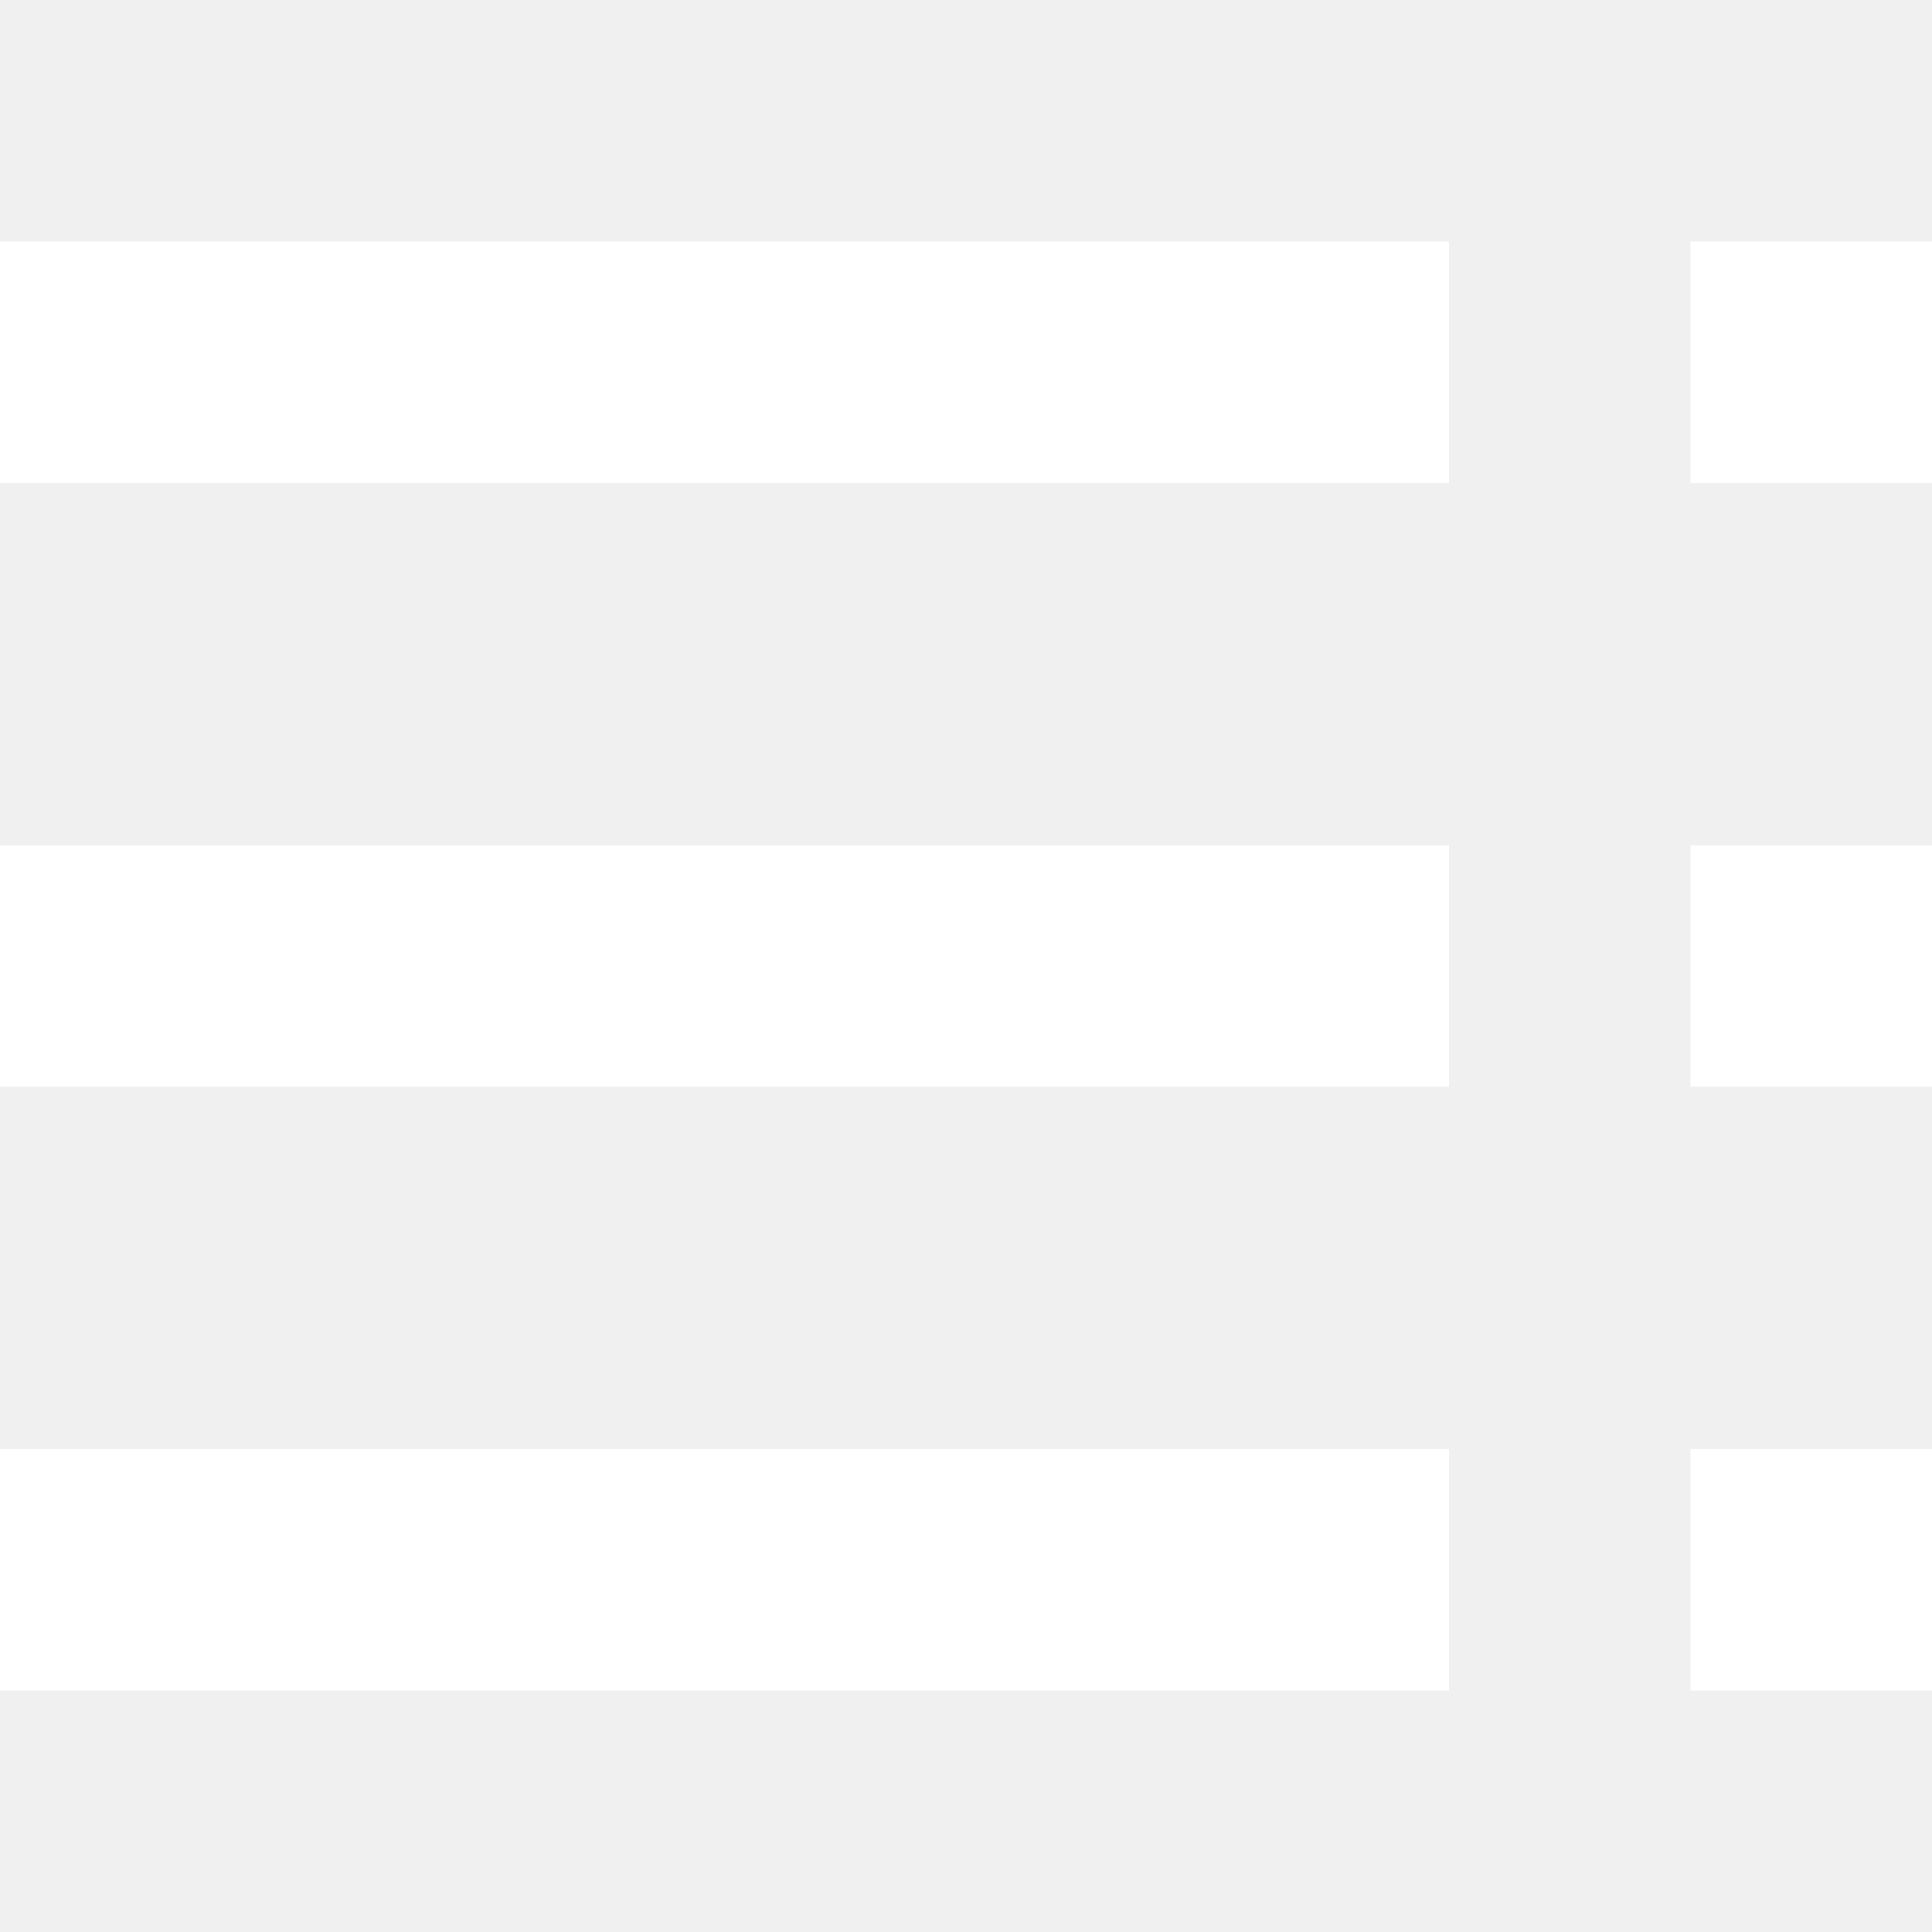
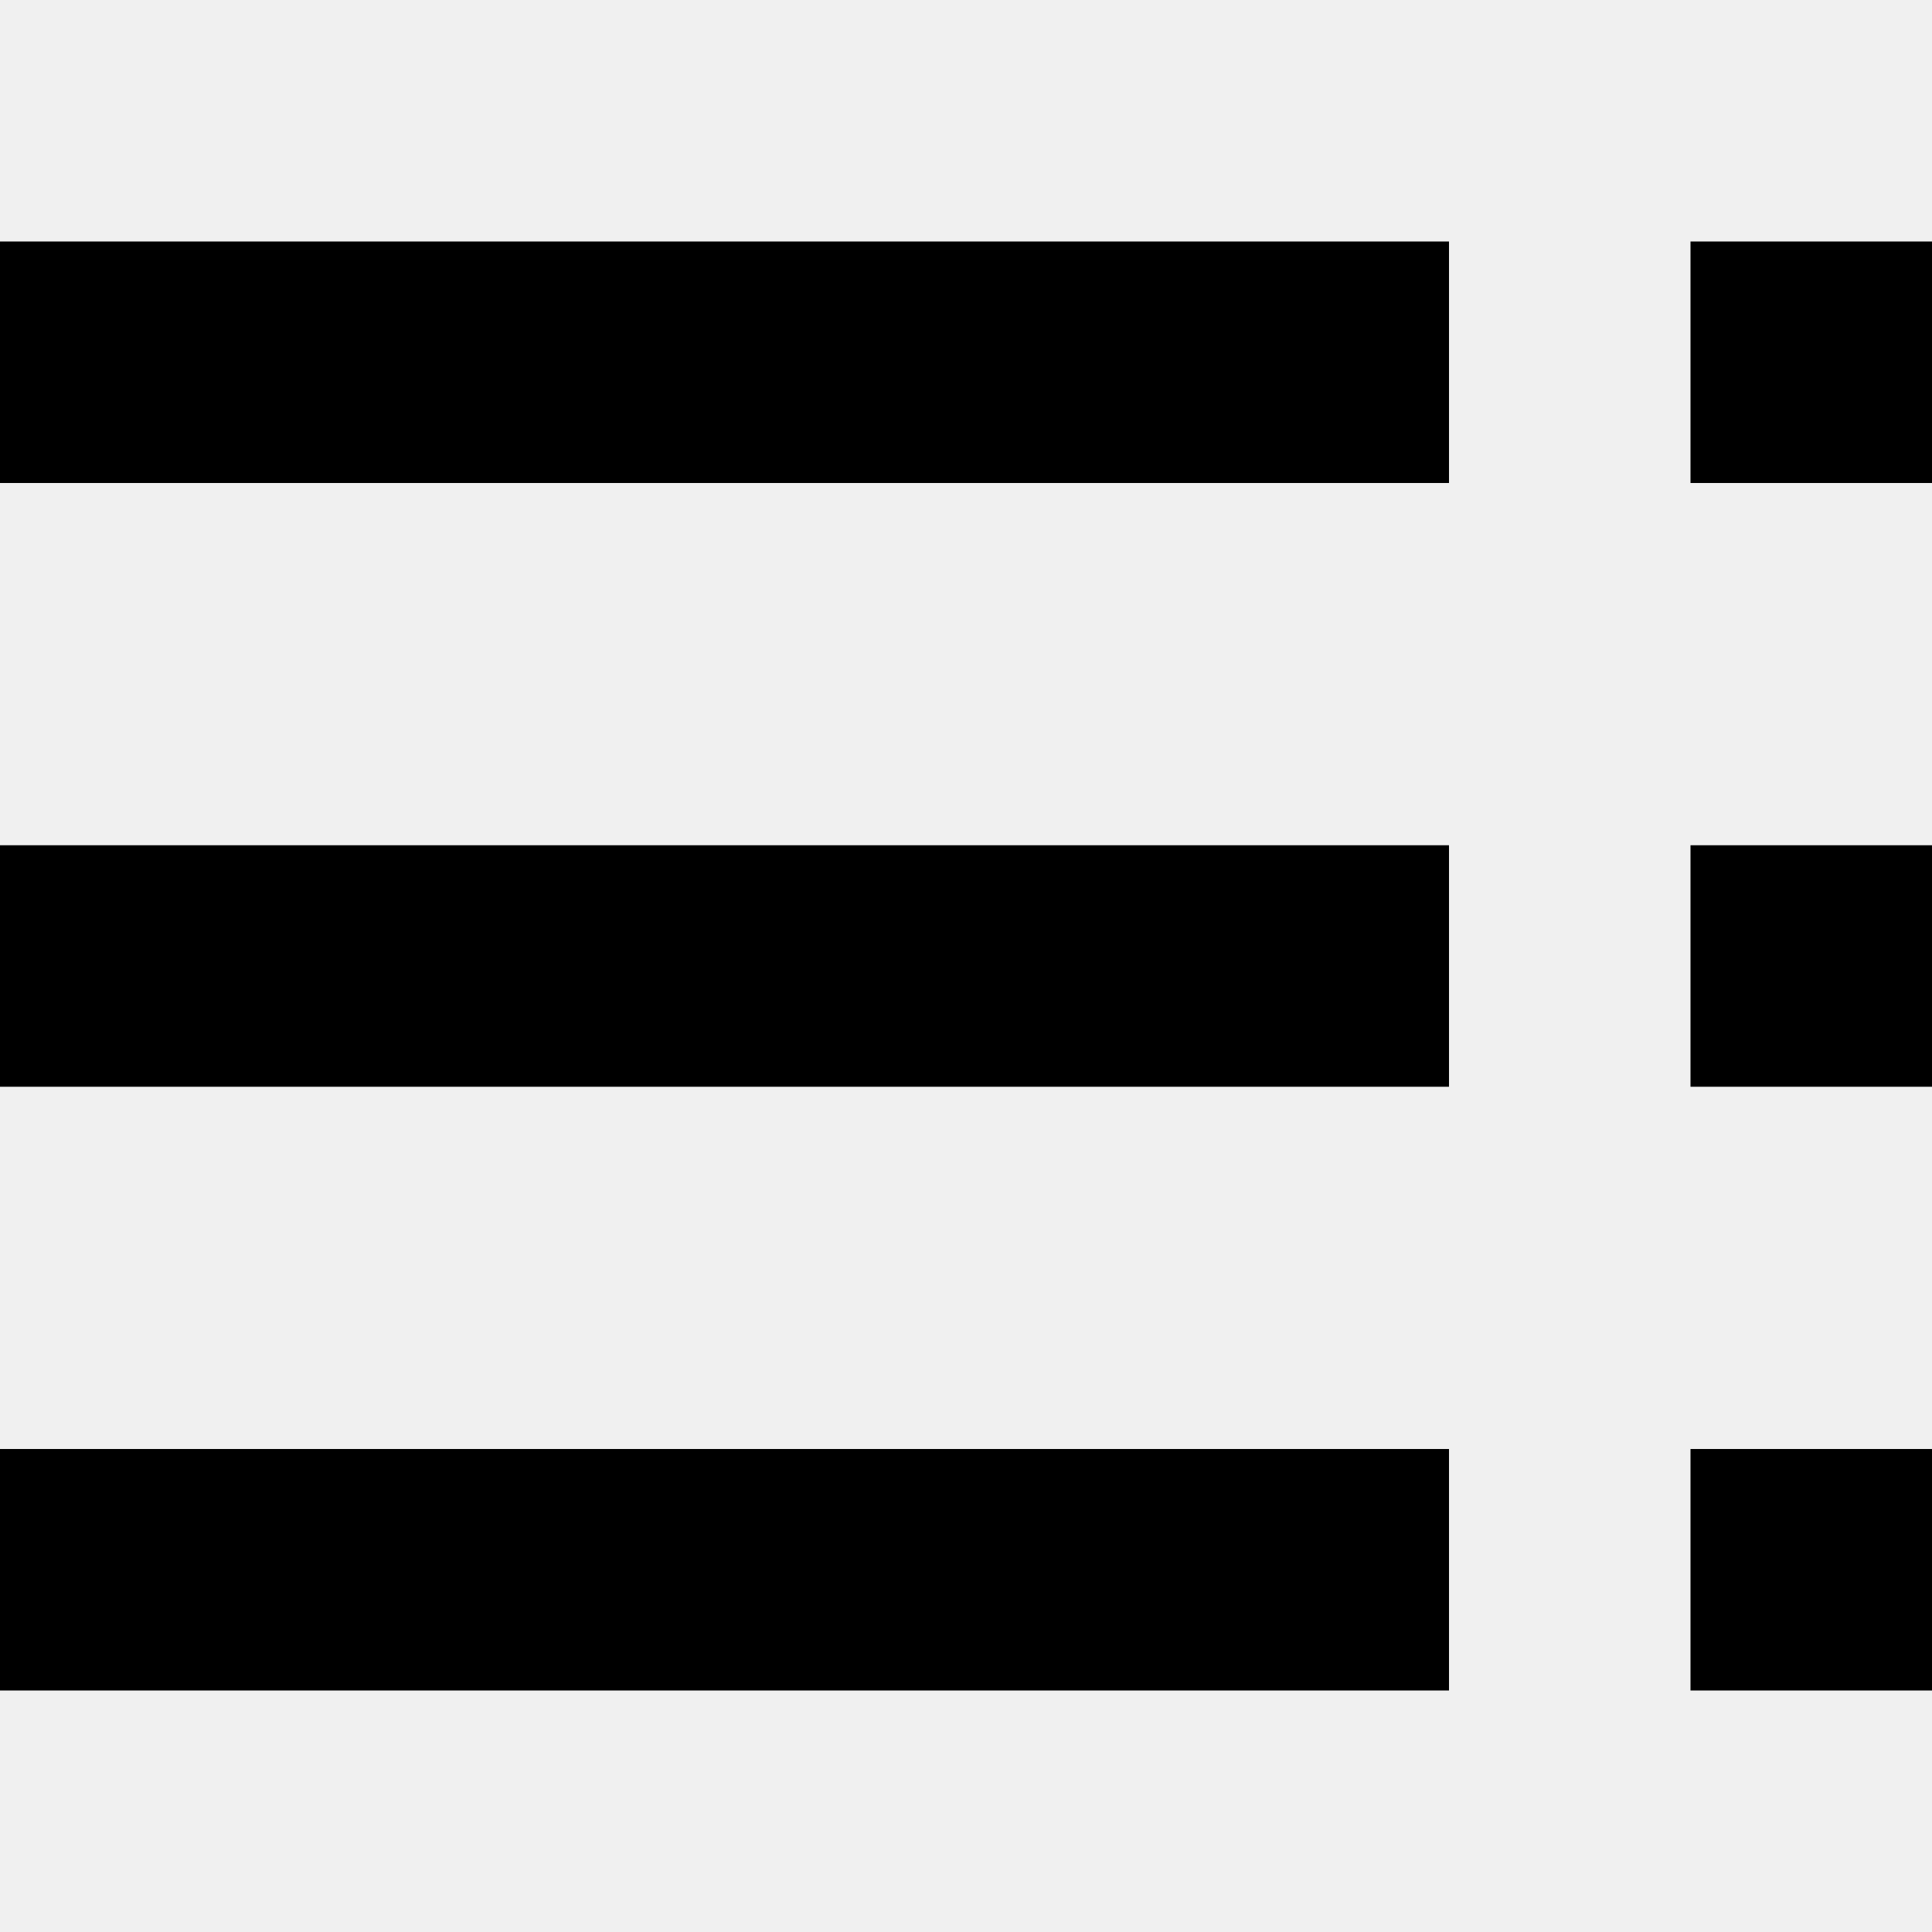
<svg xmlns="http://www.w3.org/2000/svg" t="1543560961050" class="icon" style="" viewBox="0 0 1024 1024" version="1.1" p-id="1957" width="200" height="200">
  <defs>
    <style type="text/css" />
  </defs>
-   <path d="M0 128h768v128H0zM896 128h128v128h-128zM0 448h768v128H0zM896 448h128v128h-128zM0 768h768v128H0zM896 768h128v128h-128z" p-id="1958" fill="#ffffff" />
+   <path d="M0 128h768v128H0zM896 128h128v128h-128zM0 448h768v128H0zM896 448h128v128h-128zM0 768h768v128H0zM896 768h128v128h-128z" p-id="1958" />
</svg>
